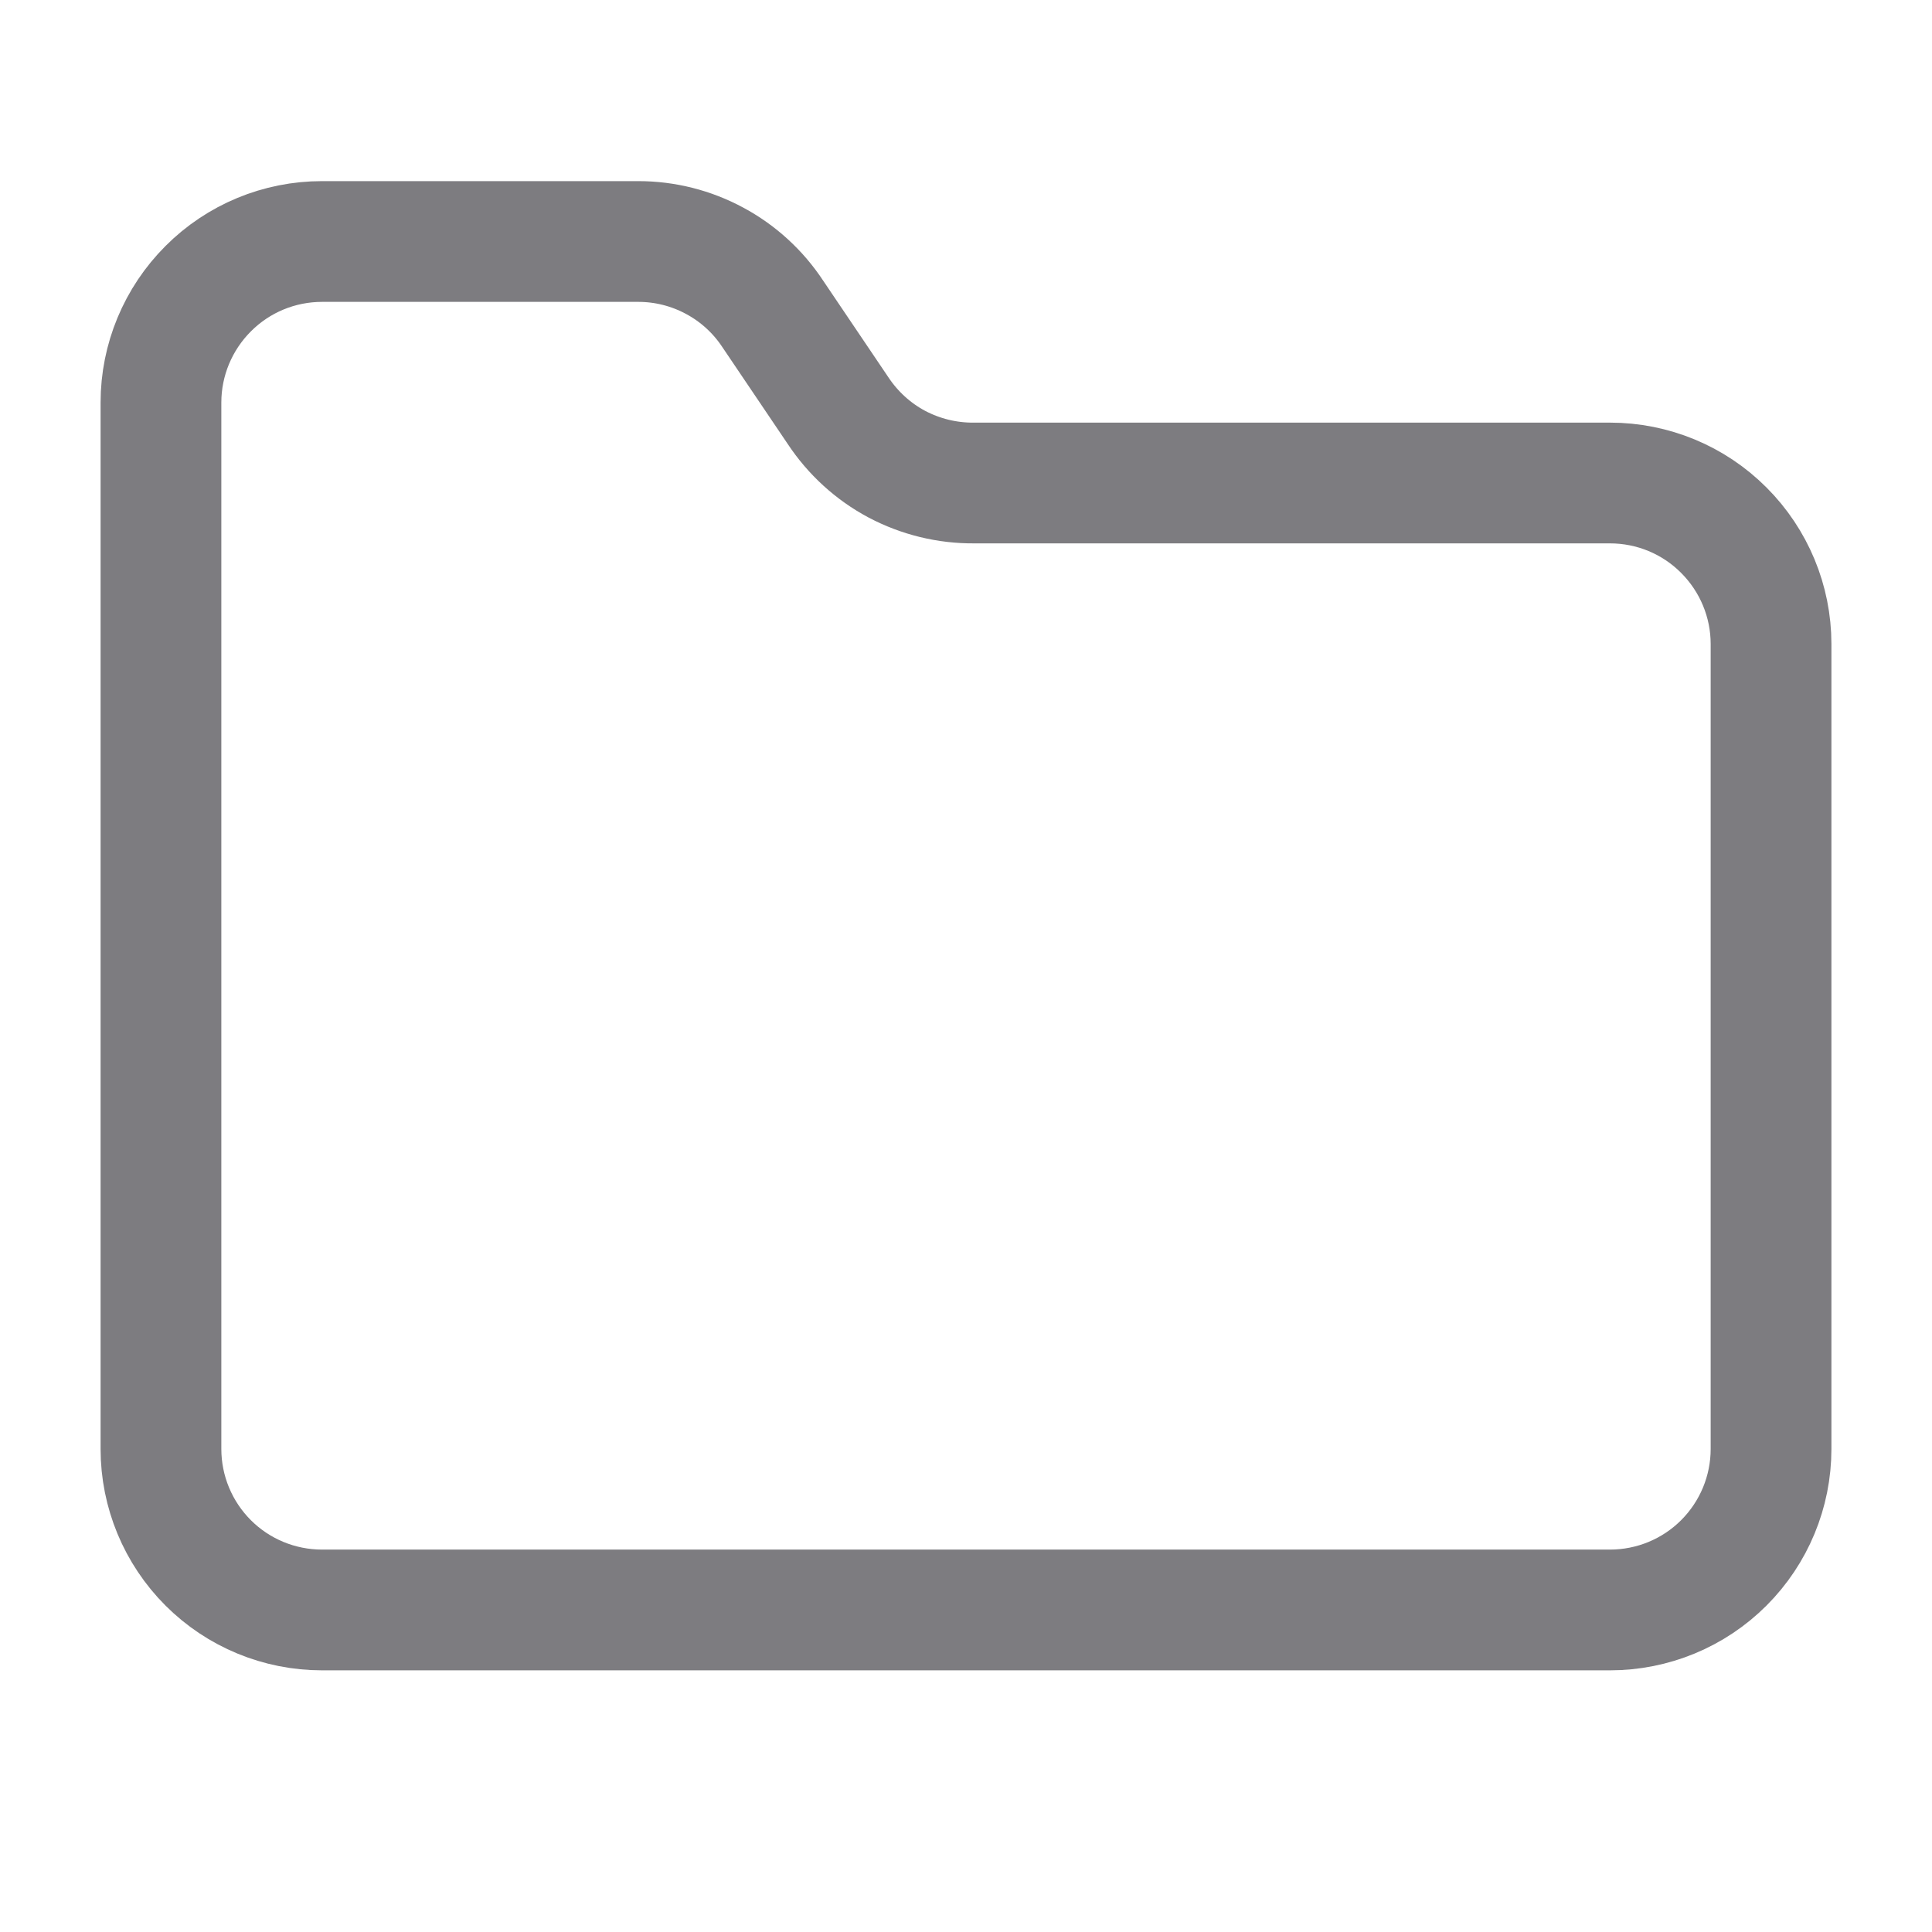
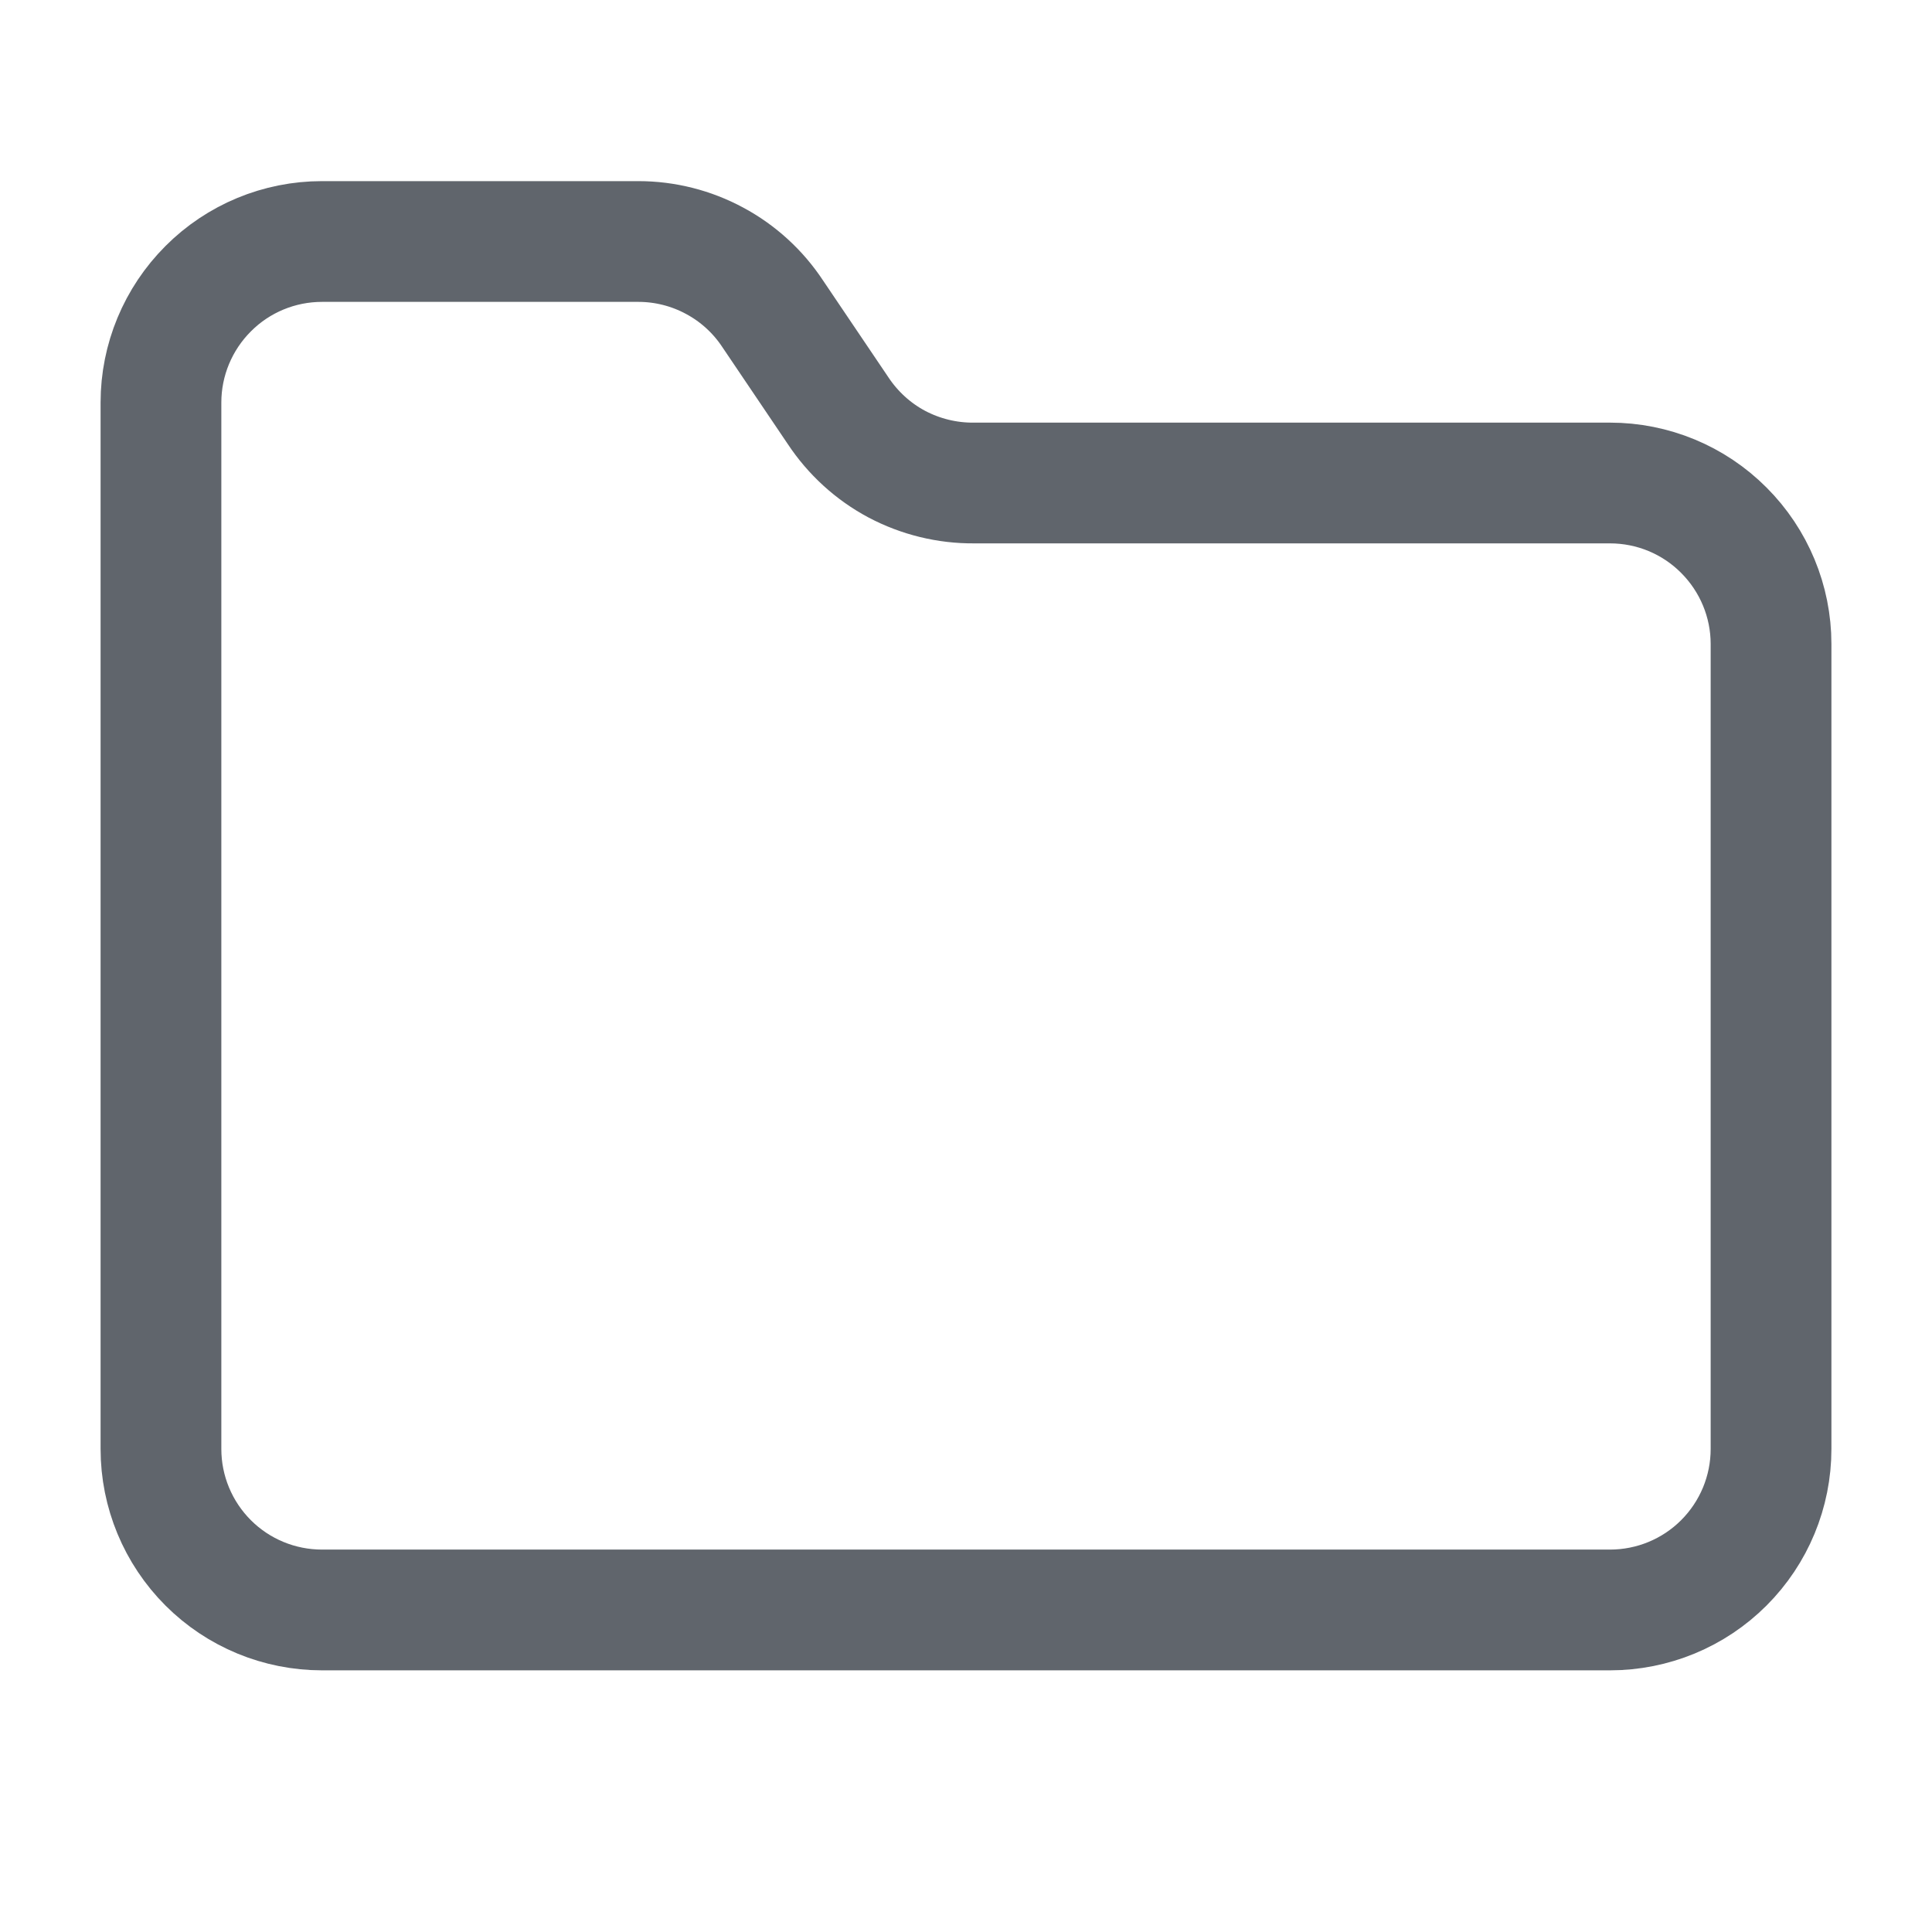
<svg xmlns="http://www.w3.org/2000/svg" preserveAspectRatio="none" overflow="visible" style="display: block;" width="16" height="16" viewBox="0 0 16 16" fill="none">
  <g id="Icon / Folder / 16">
-     <path id="Vector" d="M13.333 13.333C13.687 13.333 14.026 13.193 14.276 12.943C14.526 12.693 14.667 12.354 14.667 12V5.333C14.667 4.98 14.526 4.641 14.276 4.391C14.026 4.14 13.687 4 13.333 4H8.067C7.844 4.002 7.624 3.948 7.427 3.844C7.23 3.739 7.063 3.586 6.94 3.4L6.4 2.6C6.279 2.416 6.113 2.264 5.919 2.16C5.725 2.055 5.507 2 5.287 2H2.667C2.313 2 1.974 2.14 1.724 2.391C1.474 2.641 1.333 2.98 1.333 3.333V12C1.333 12.354 1.474 12.693 1.724 12.943C1.974 13.193 2.313 13.333 2.667 13.333H13.333Z" stroke-linecap="round" stroke-linejoin="round" stroke="#7D7C80" />
+     <path id="Vector" d="M13.333 13.333C13.687 13.333 14.026 13.193 14.276 12.943C14.526 12.693 14.667 12.354 14.667 12V5.333C14.667 4.98 14.526 4.641 14.276 4.391C14.026 4.14 13.687 4 13.333 4H8.067C7.844 4.002 7.624 3.948 7.427 3.844C7.23 3.739 7.063 3.586 6.94 3.4L6.4 2.6C6.279 2.416 6.113 2.264 5.919 2.16C5.725 2.055 5.507 2 5.287 2H2.667C2.313 2 1.974 2.14 1.724 2.391C1.474 2.641 1.333 2.98 1.333 3.333V12C1.333 12.354 1.474 12.693 1.724 12.943C1.974 13.193 2.313 13.333 2.667 13.333H13.333Z" stroke-linecap="round" stroke-linejoin="round" stroke="#60656C" />
  </g>
</svg>
